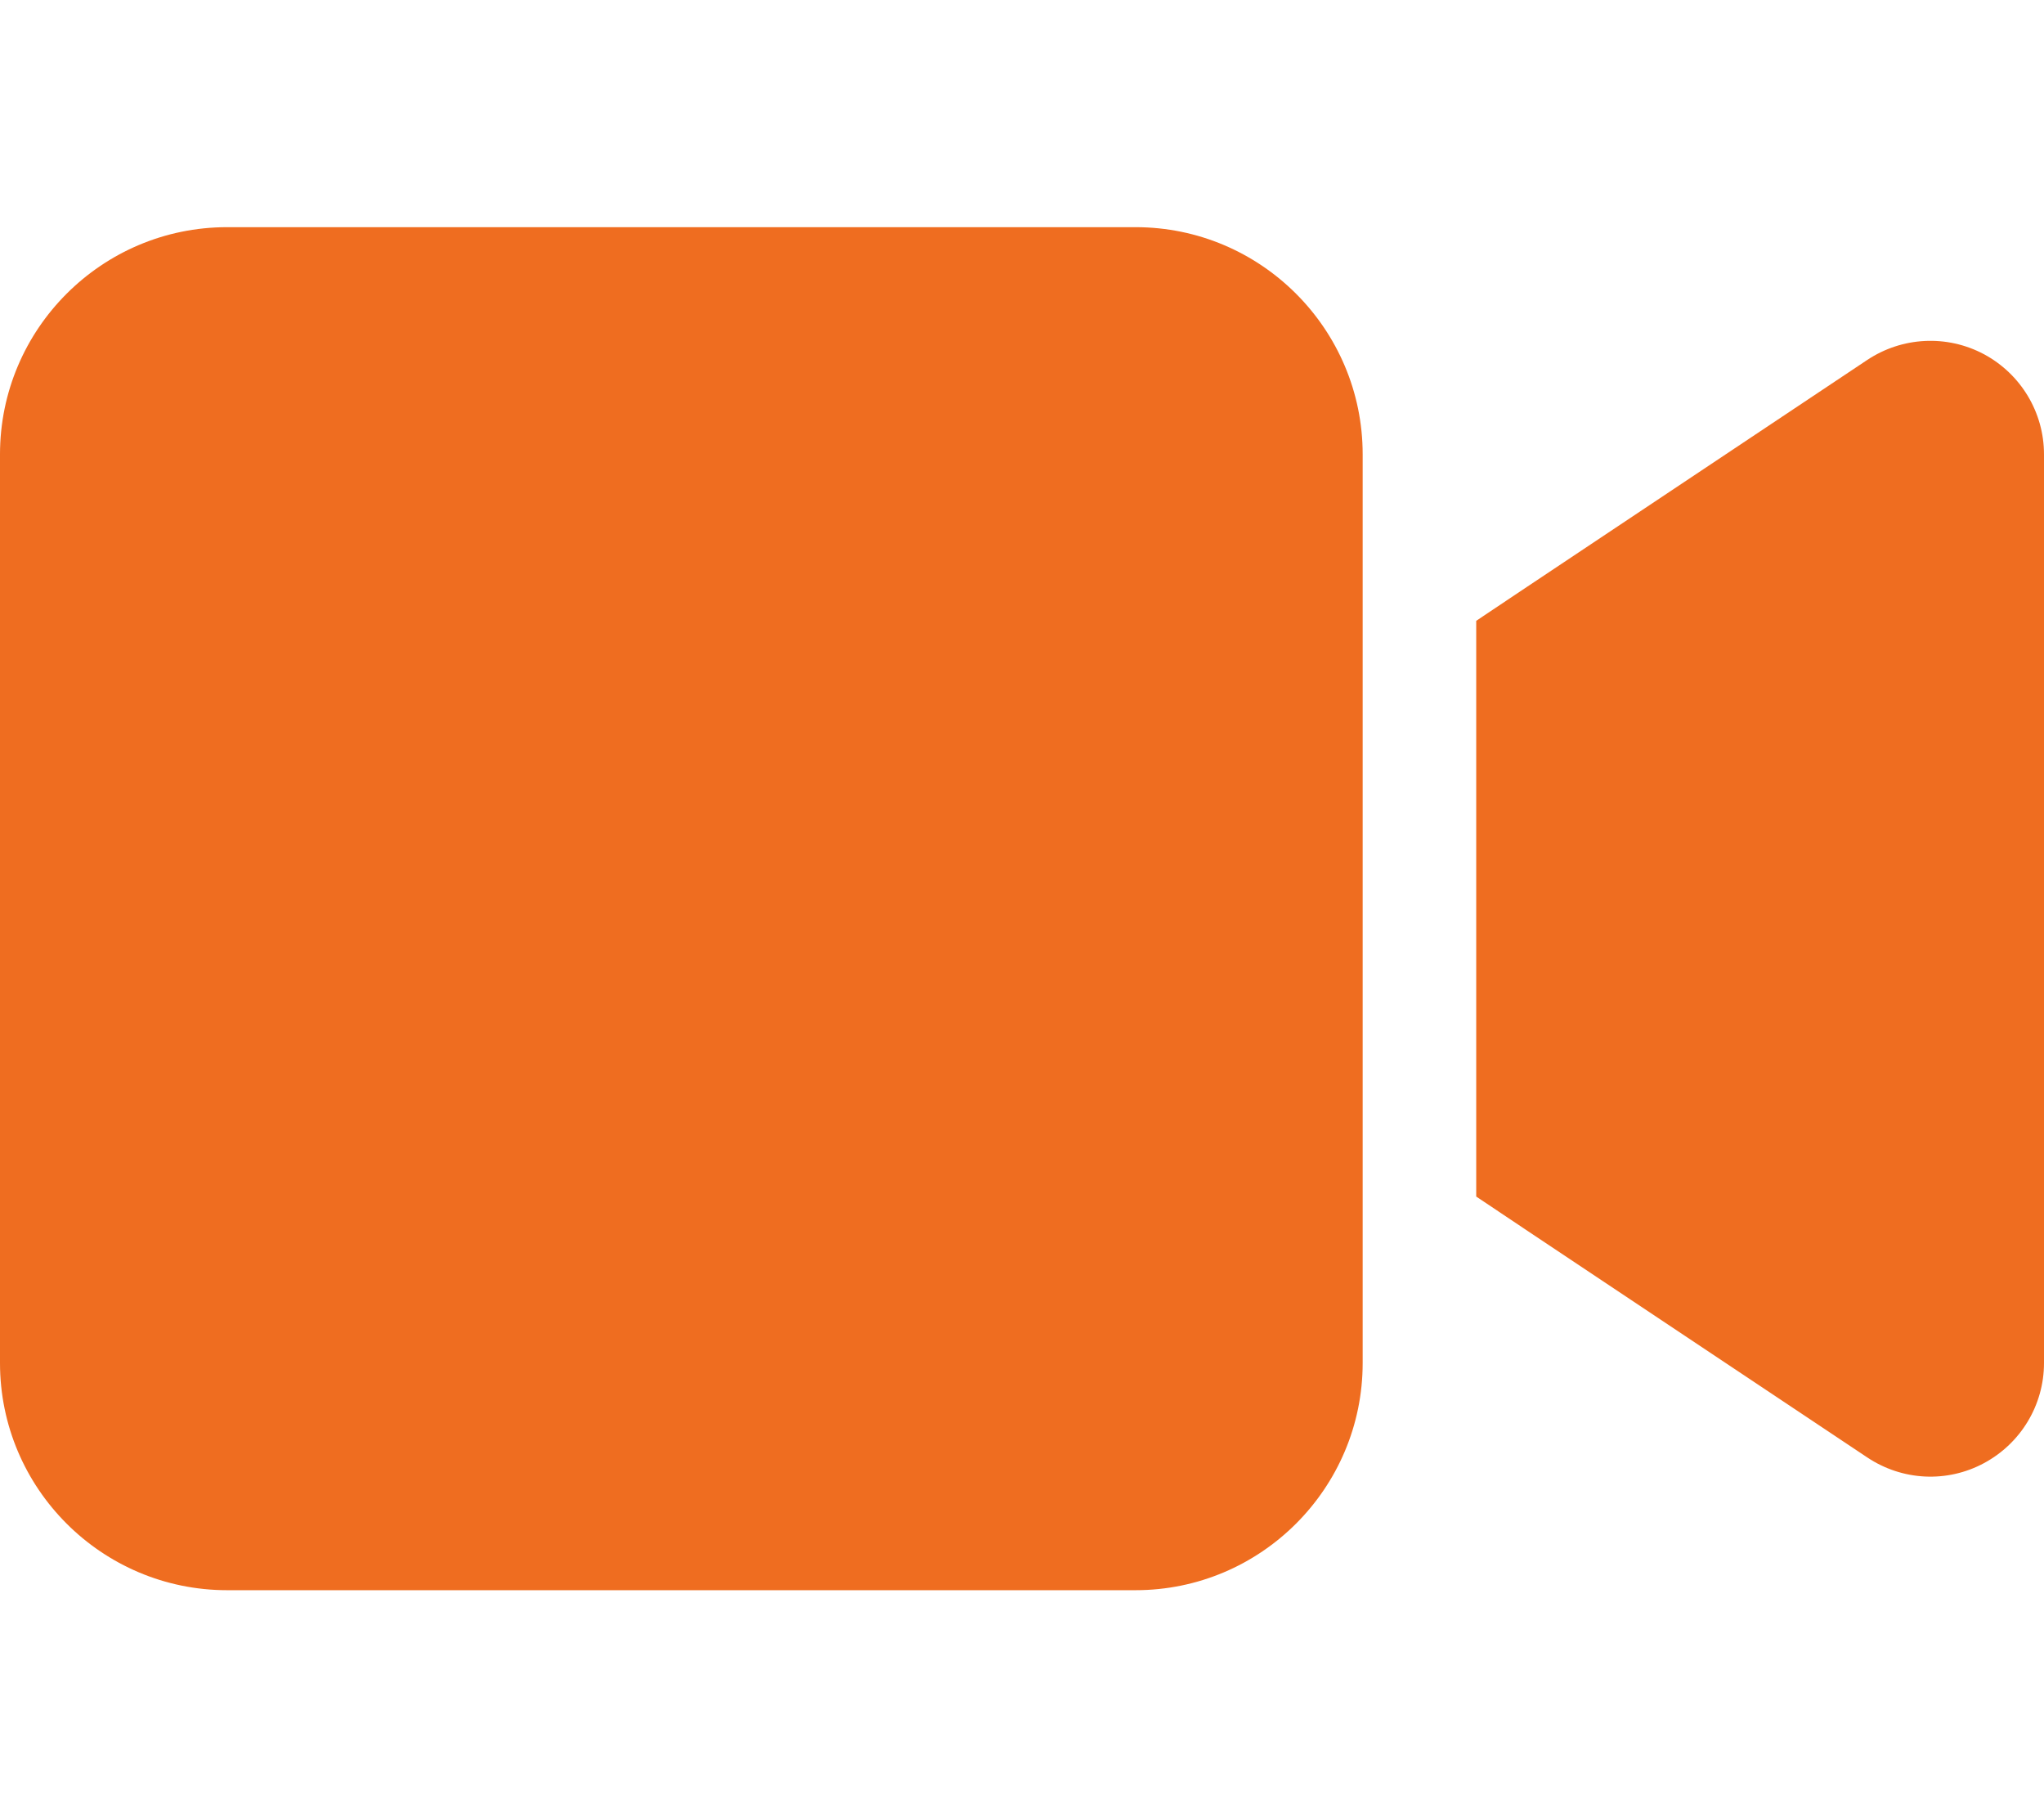
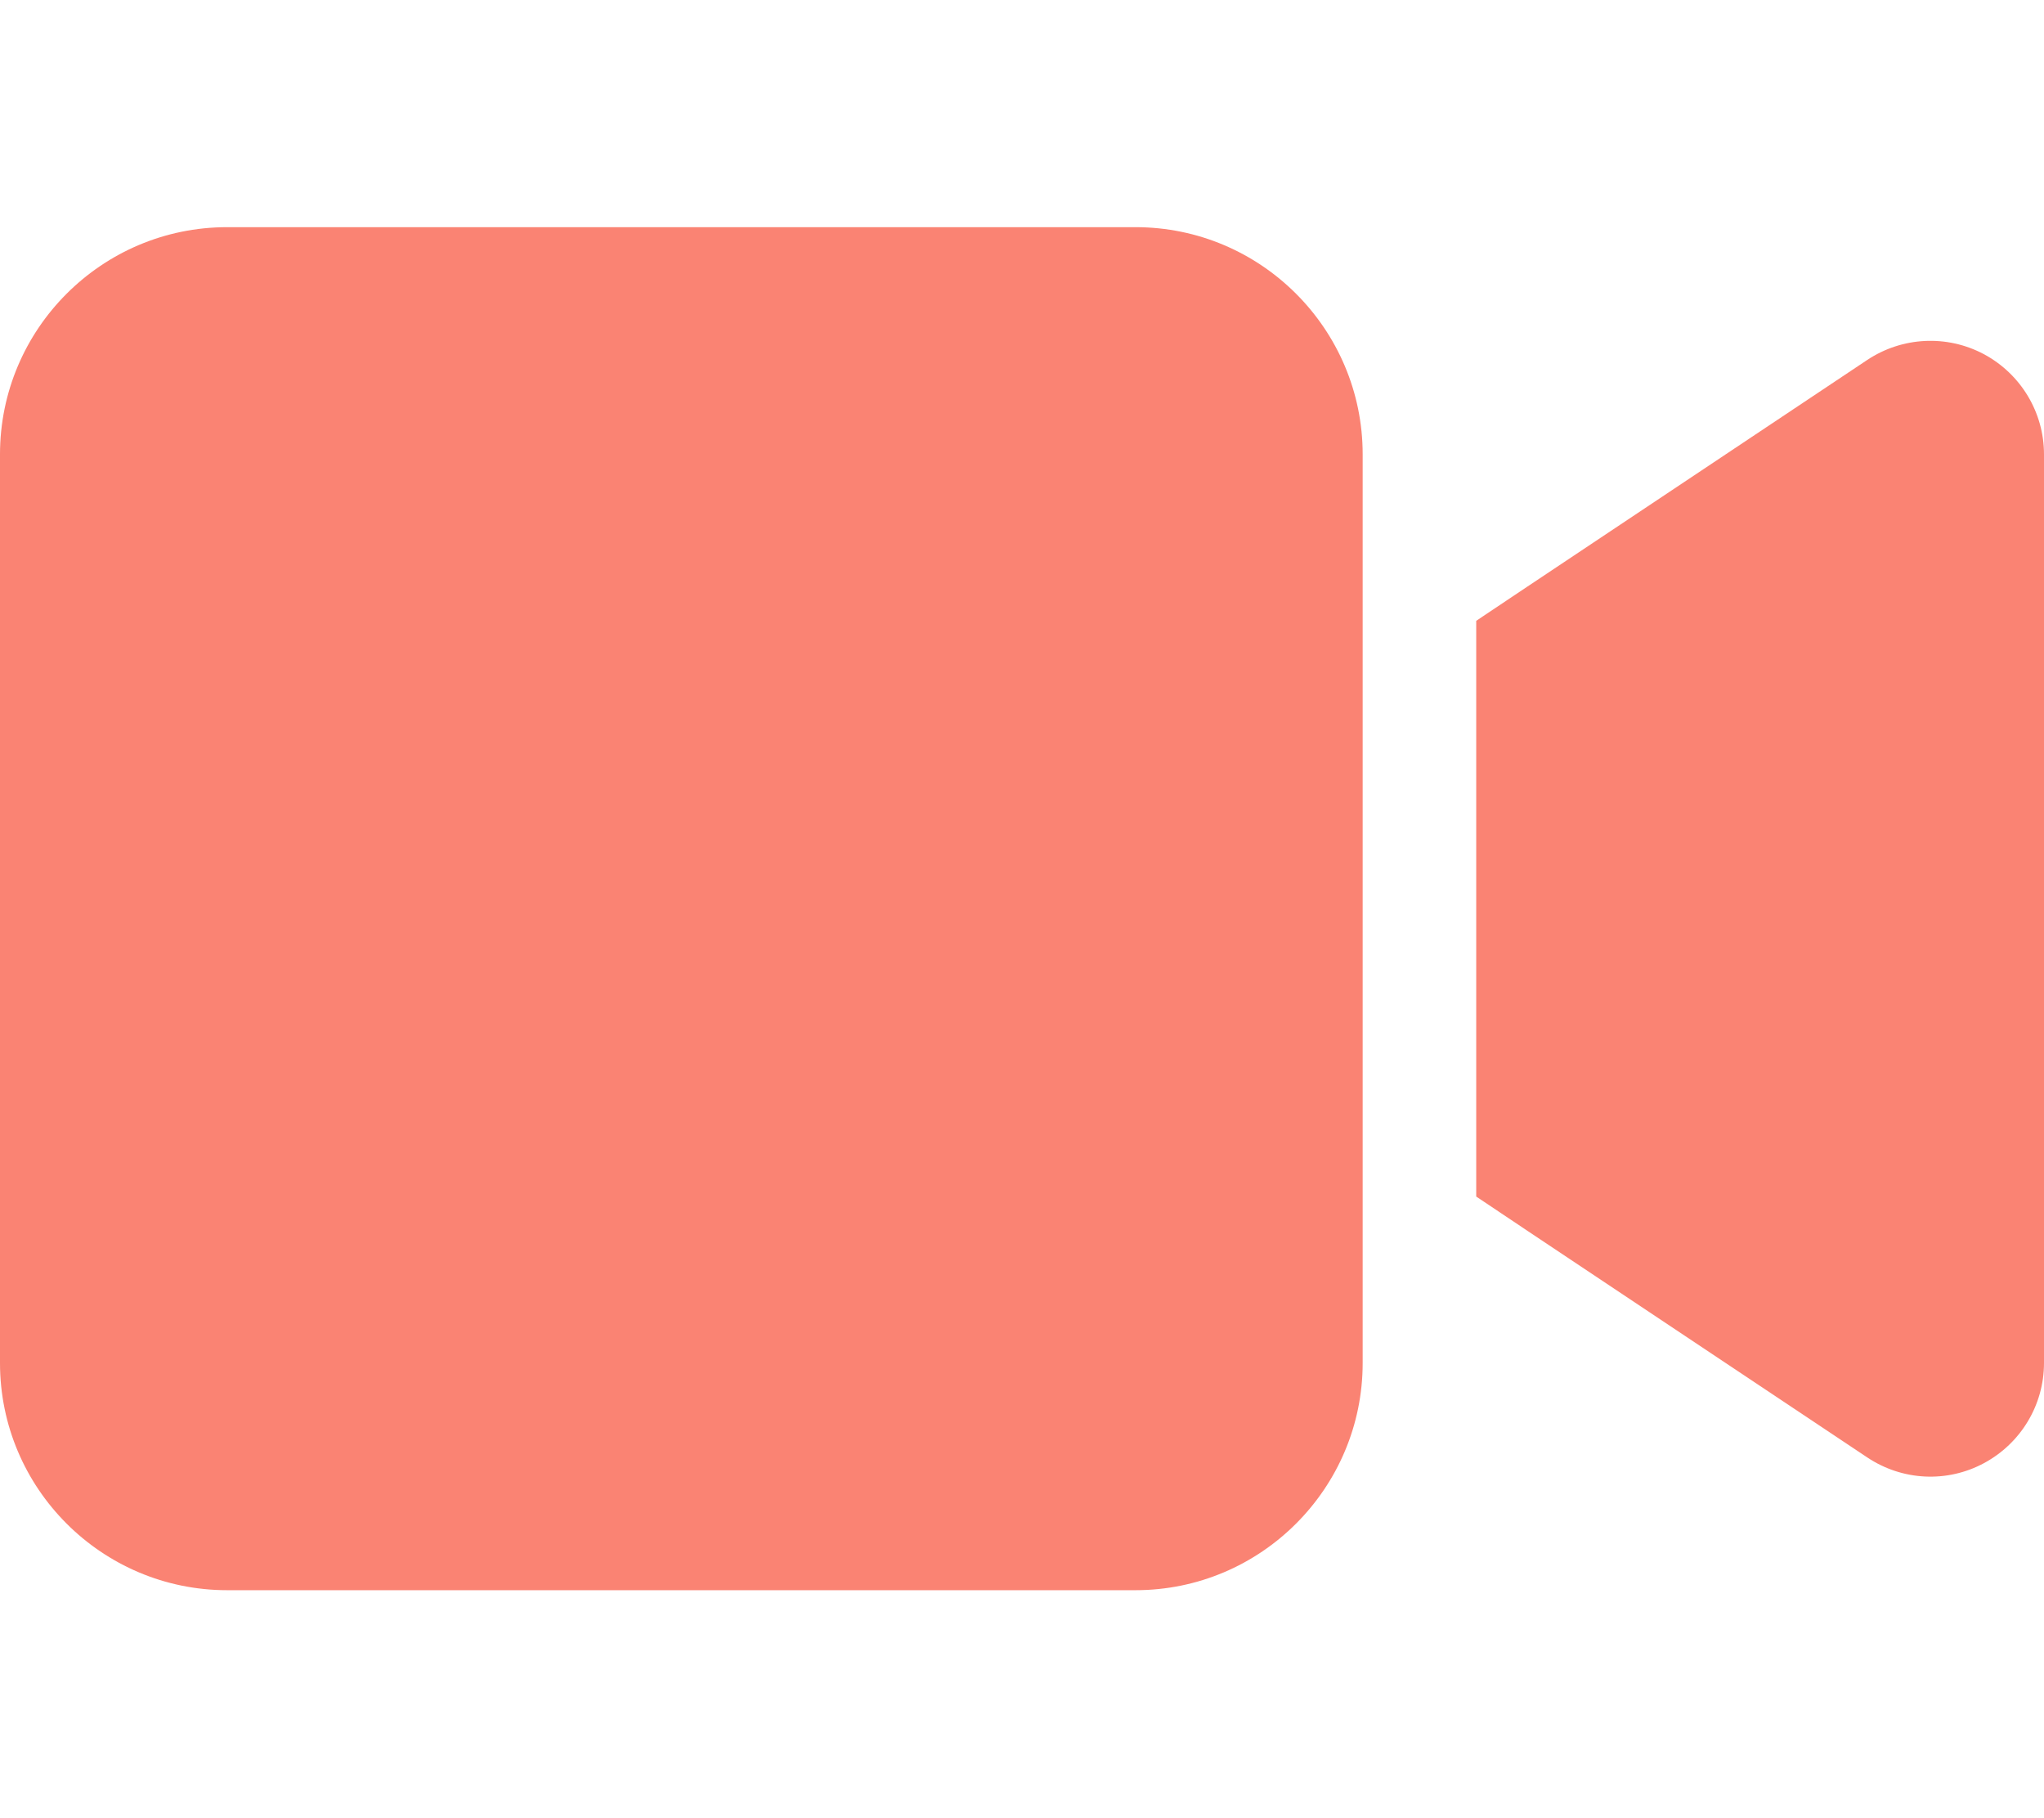
<svg xmlns="http://www.w3.org/2000/svg" id="_圖層_1" version="1.1" viewBox="0 0 576 512">
  <defs>
    <style>
      .st0 {
-         fill: #EF6D20;
+         fill: #FA8373;
      }
    </style>
  </defs>
  <path class="st0" d="M0,128c0-35.3,28.7-64,64-64h256c35.3,0,64,28.7,64,64v256c0,35.3-28.7,64-64,64H64c-35.3,0-64-28.7-64-64V128ZM559.1,99.8c10.4,5.6,16.9,16.4,16.9,28.2v256c0,11.8-6.5,22.6-16.9,28.2s-23,5-32.9-1.6l-96-64-14.2-9.5v-162.2l14.2-9.5,96-64c9.8-6.5,22.4-7.2,32.9-1.6h0Z" />
</svg>
